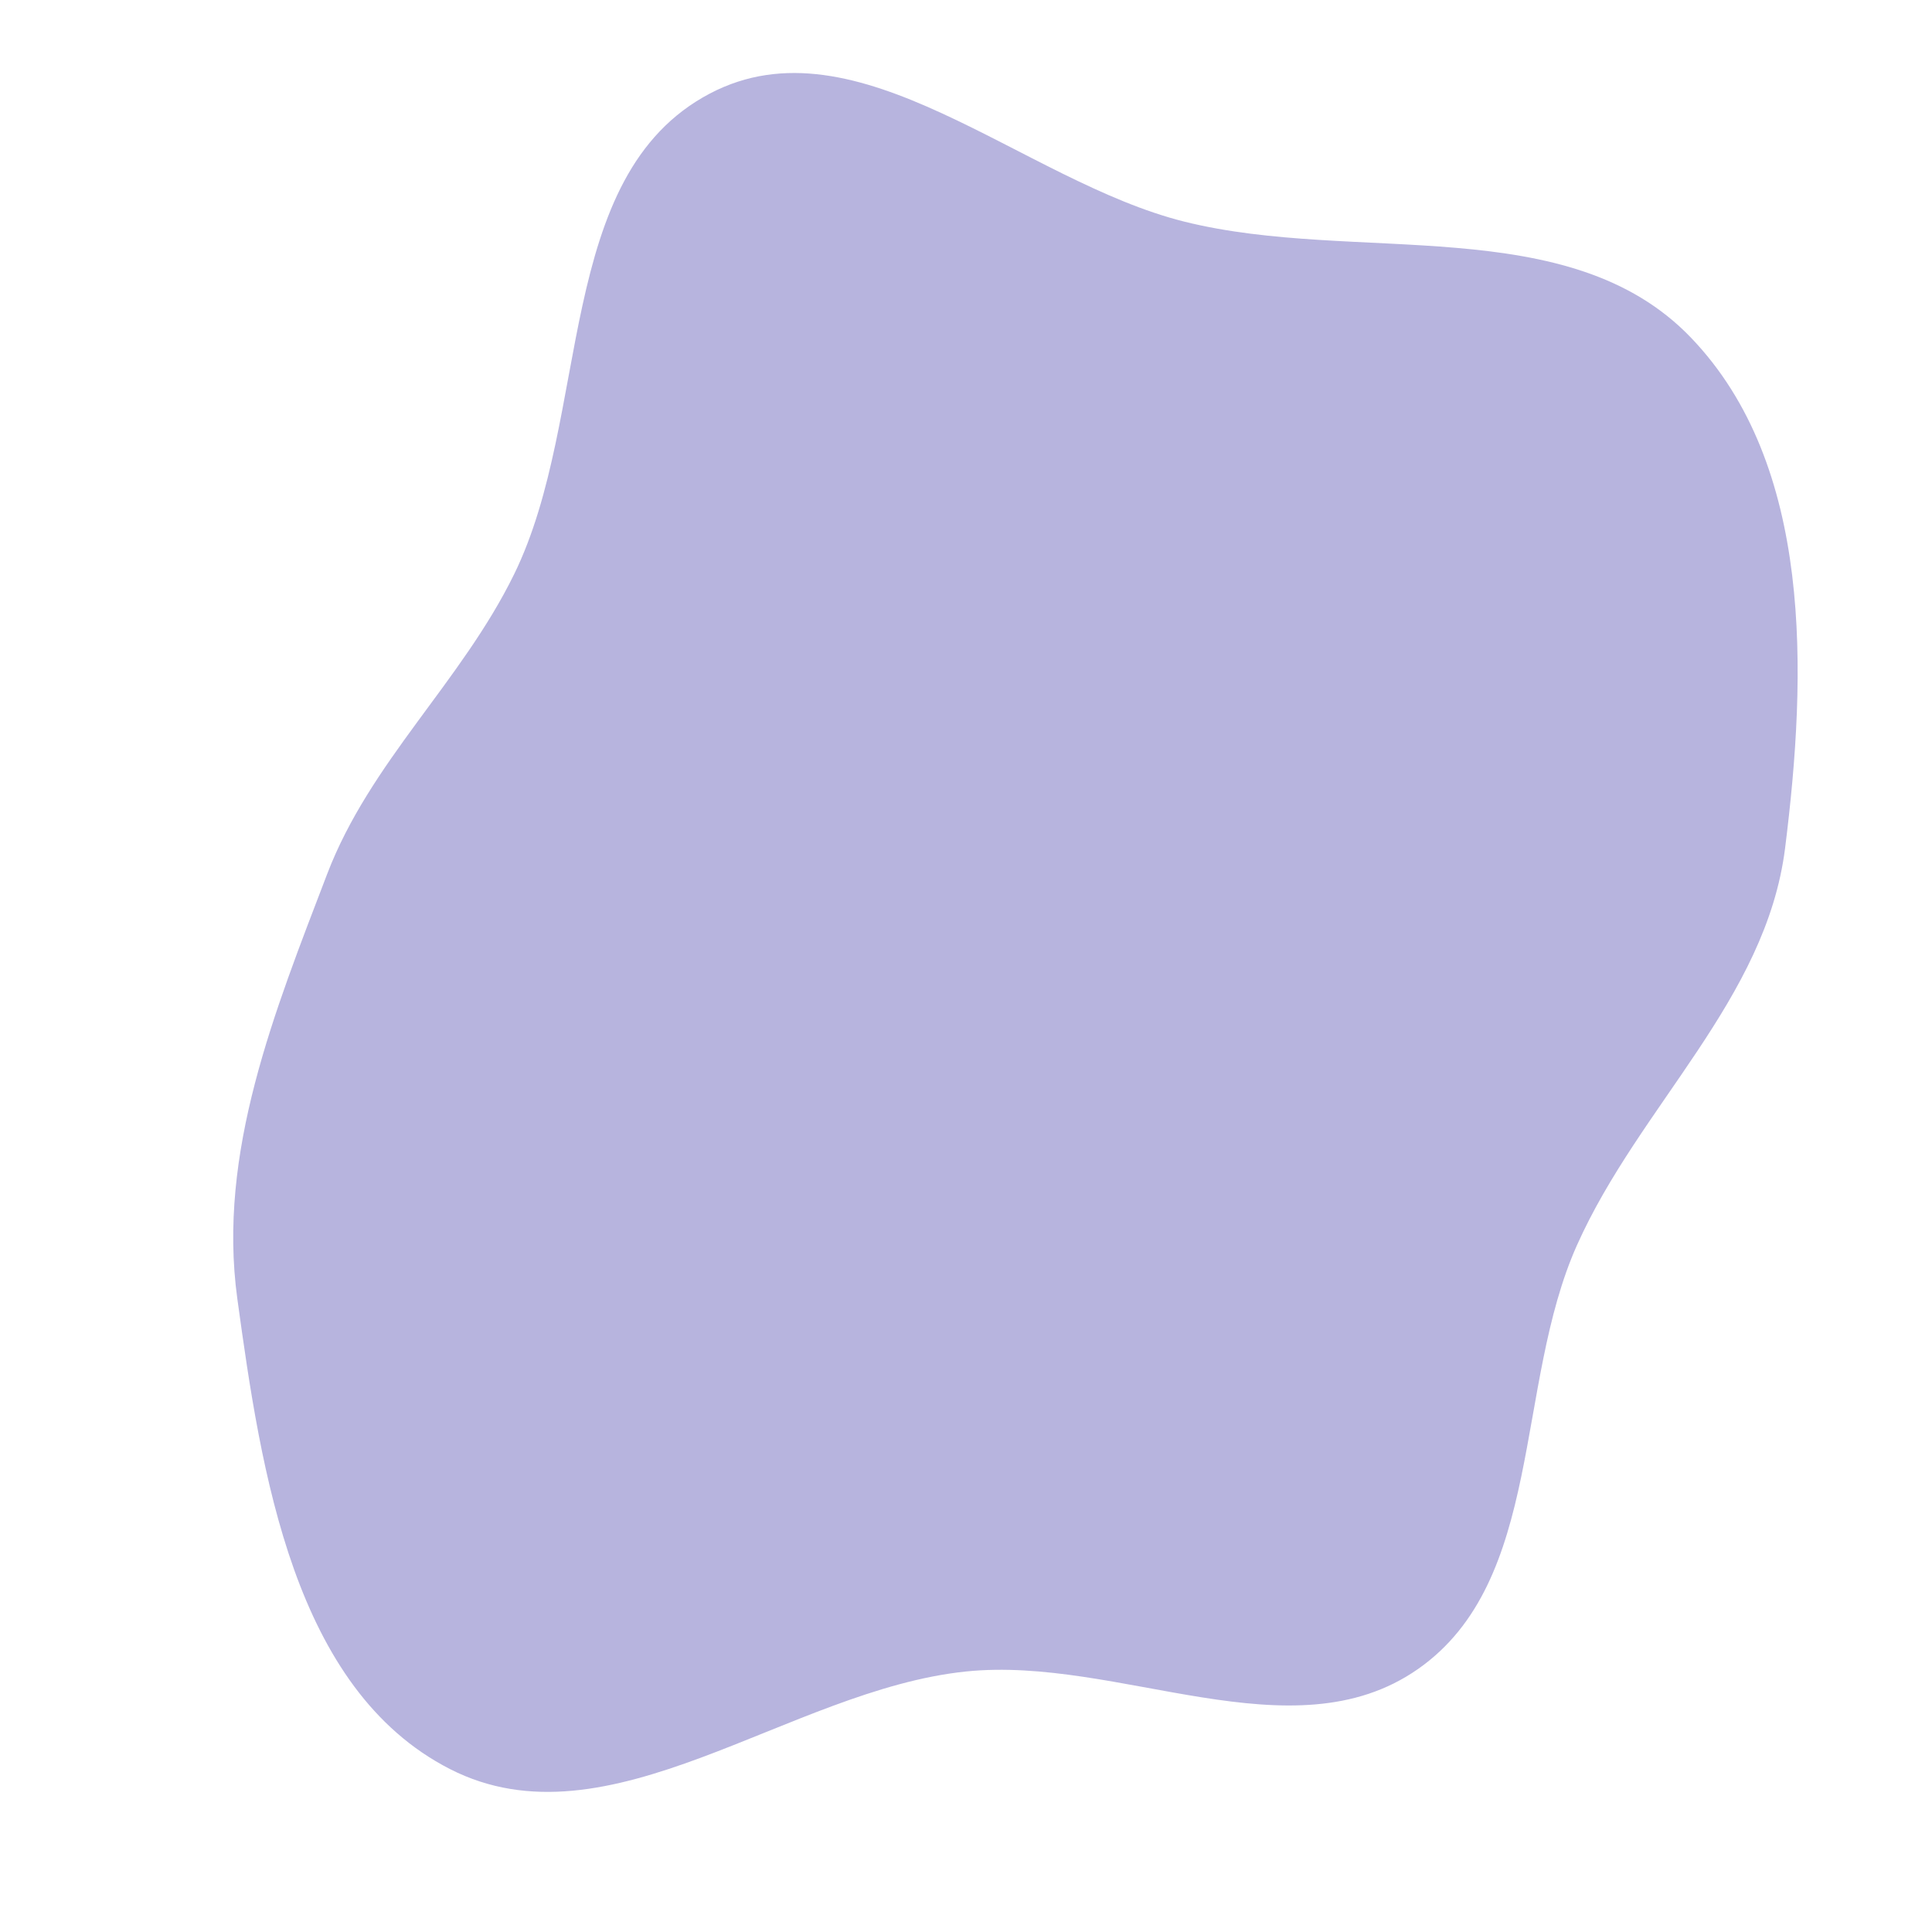
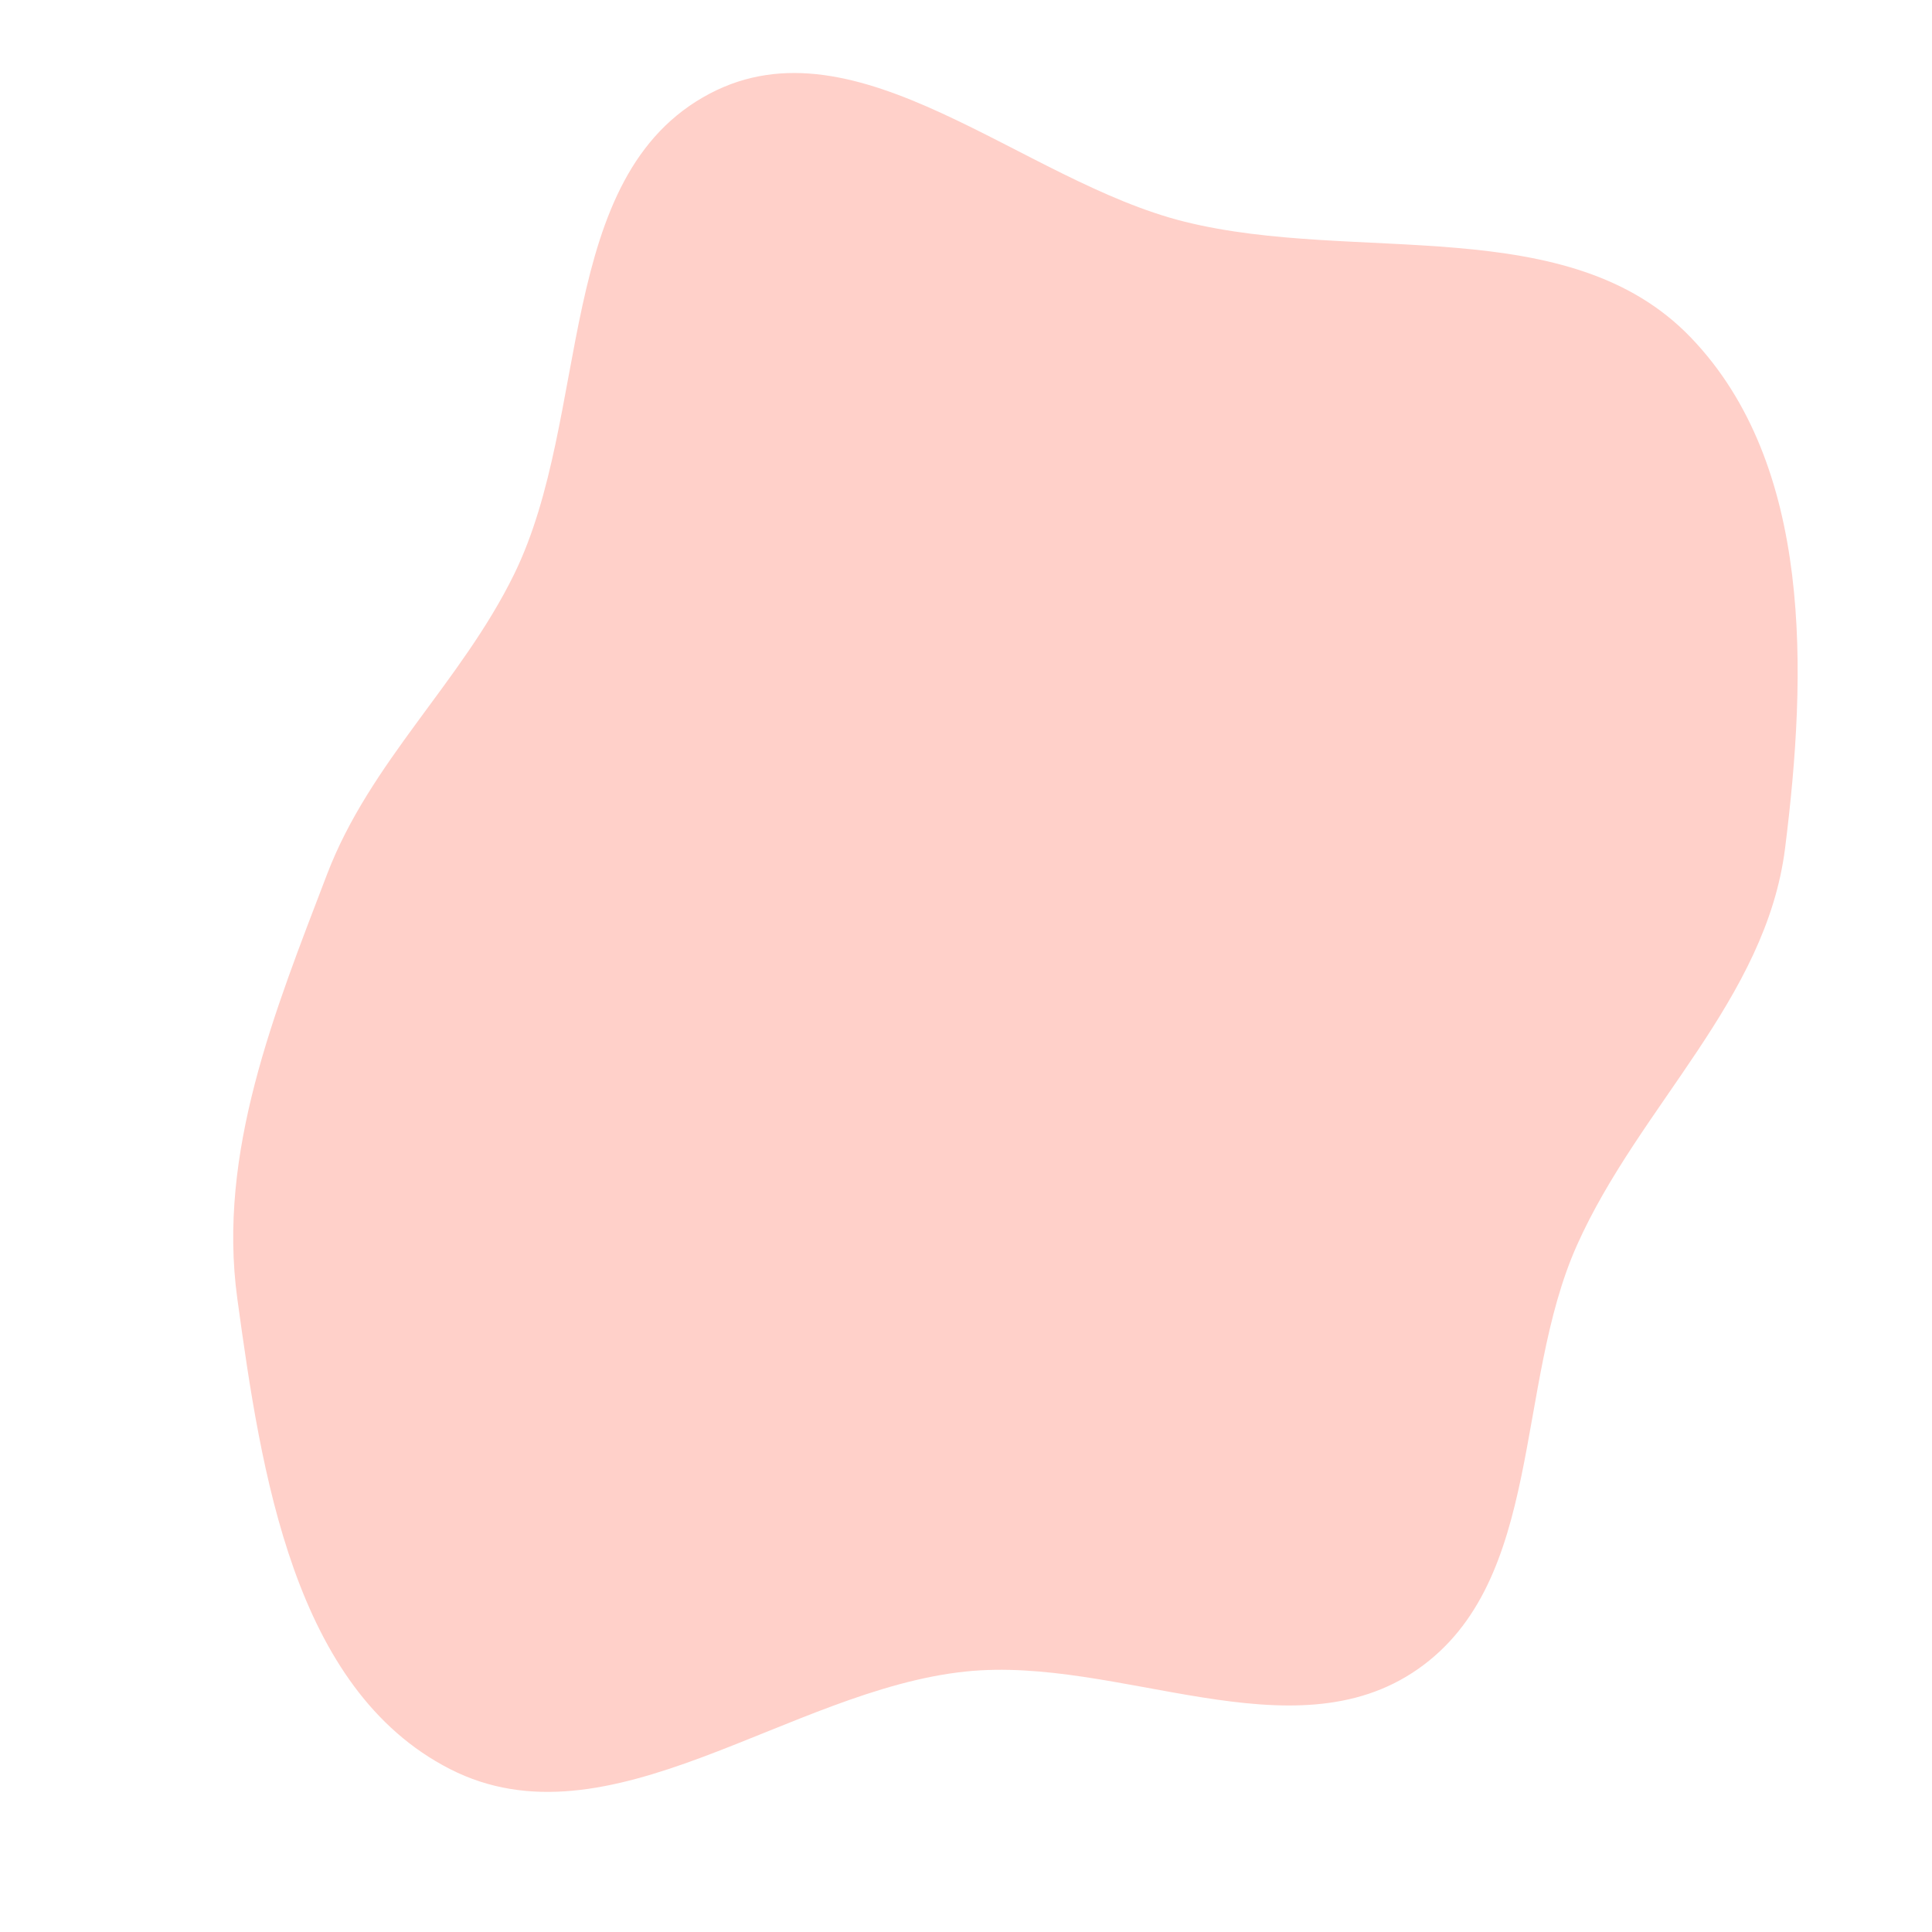
<svg xmlns="http://www.w3.org/2000/svg" width="300" height="300" viewBox="0 0 300 300">
-   <path stroke="none" stroke-width="0" fill="#B7B4DE" d="M150,259.548C173.746,257.097,200.59,272.843,220.166,259.18C239.789,245.485,235.109,215.174,244.88,193.33C254.545,171.723,274.234,155.199,277.186,131.713C280.605,104.505,281.56,72.242,262.585,52.445C243.59,32.626,210.575,41.052,183.936,34.423C158.728,28.15,133.212,2.435,110.222,14.528C85.949,27.297,91.896,64.564,79.822,89.19C71.606,105.948,57.454,118.302,50.794,135.736C42.611,157.156,33.735,178.957,36.852,201.673C40.559,228.684,45.59,262.279,69.864,274.695C94.567,287.33,122.4,262.397,150,259.548" />
+   <path stroke="none" stroke-width="0" fill="#FFD0C9" d="M150,259.548C173.746,257.097,200.59,272.843,220.166,259.18C239.789,245.485,235.109,215.174,244.88,193.33C254.545,171.723,274.234,155.199,277.186,131.713C280.605,104.505,281.56,72.242,262.585,52.445C243.59,32.626,210.575,41.052,183.936,34.423C158.728,28.15,133.212,2.435,110.222,14.528C85.949,27.297,91.896,64.564,79.822,89.19C71.606,105.948,57.454,118.302,50.794,135.736C42.611,157.156,33.735,178.957,36.852,201.673C40.559,228.684,45.59,262.279,69.864,274.695C94.567,287.33,122.4,262.397,150,259.548" />
</svg>
